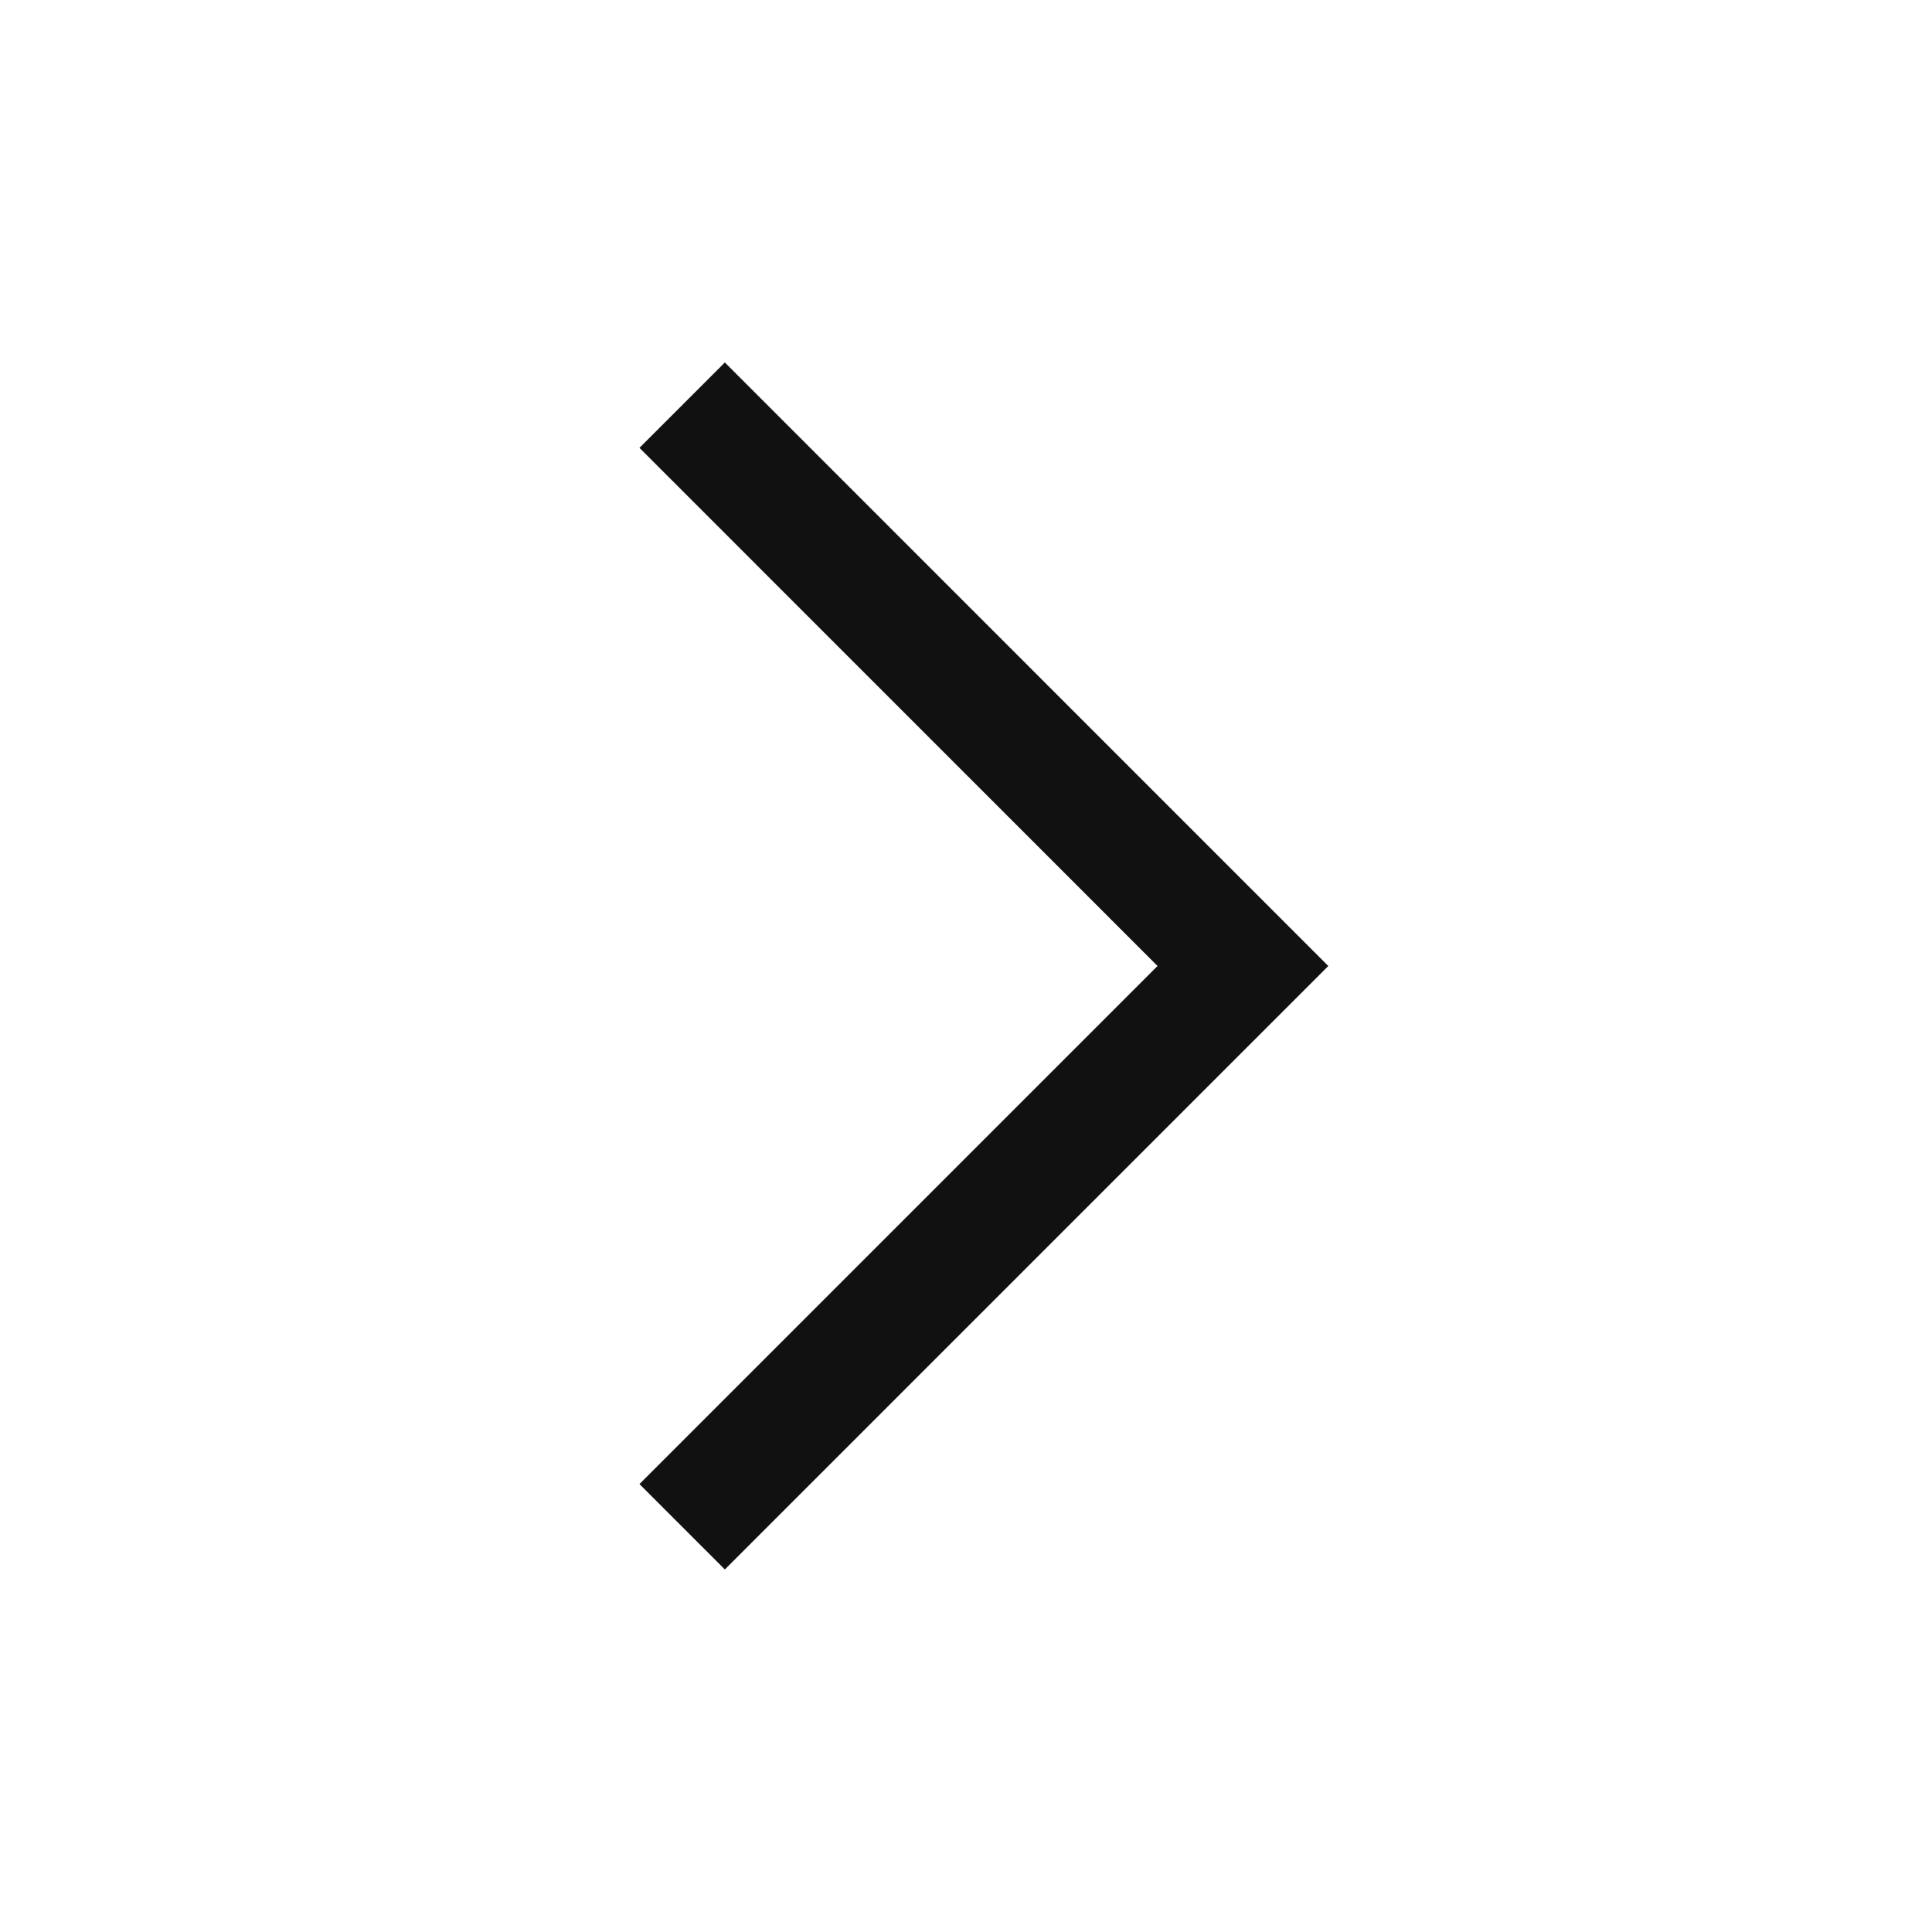
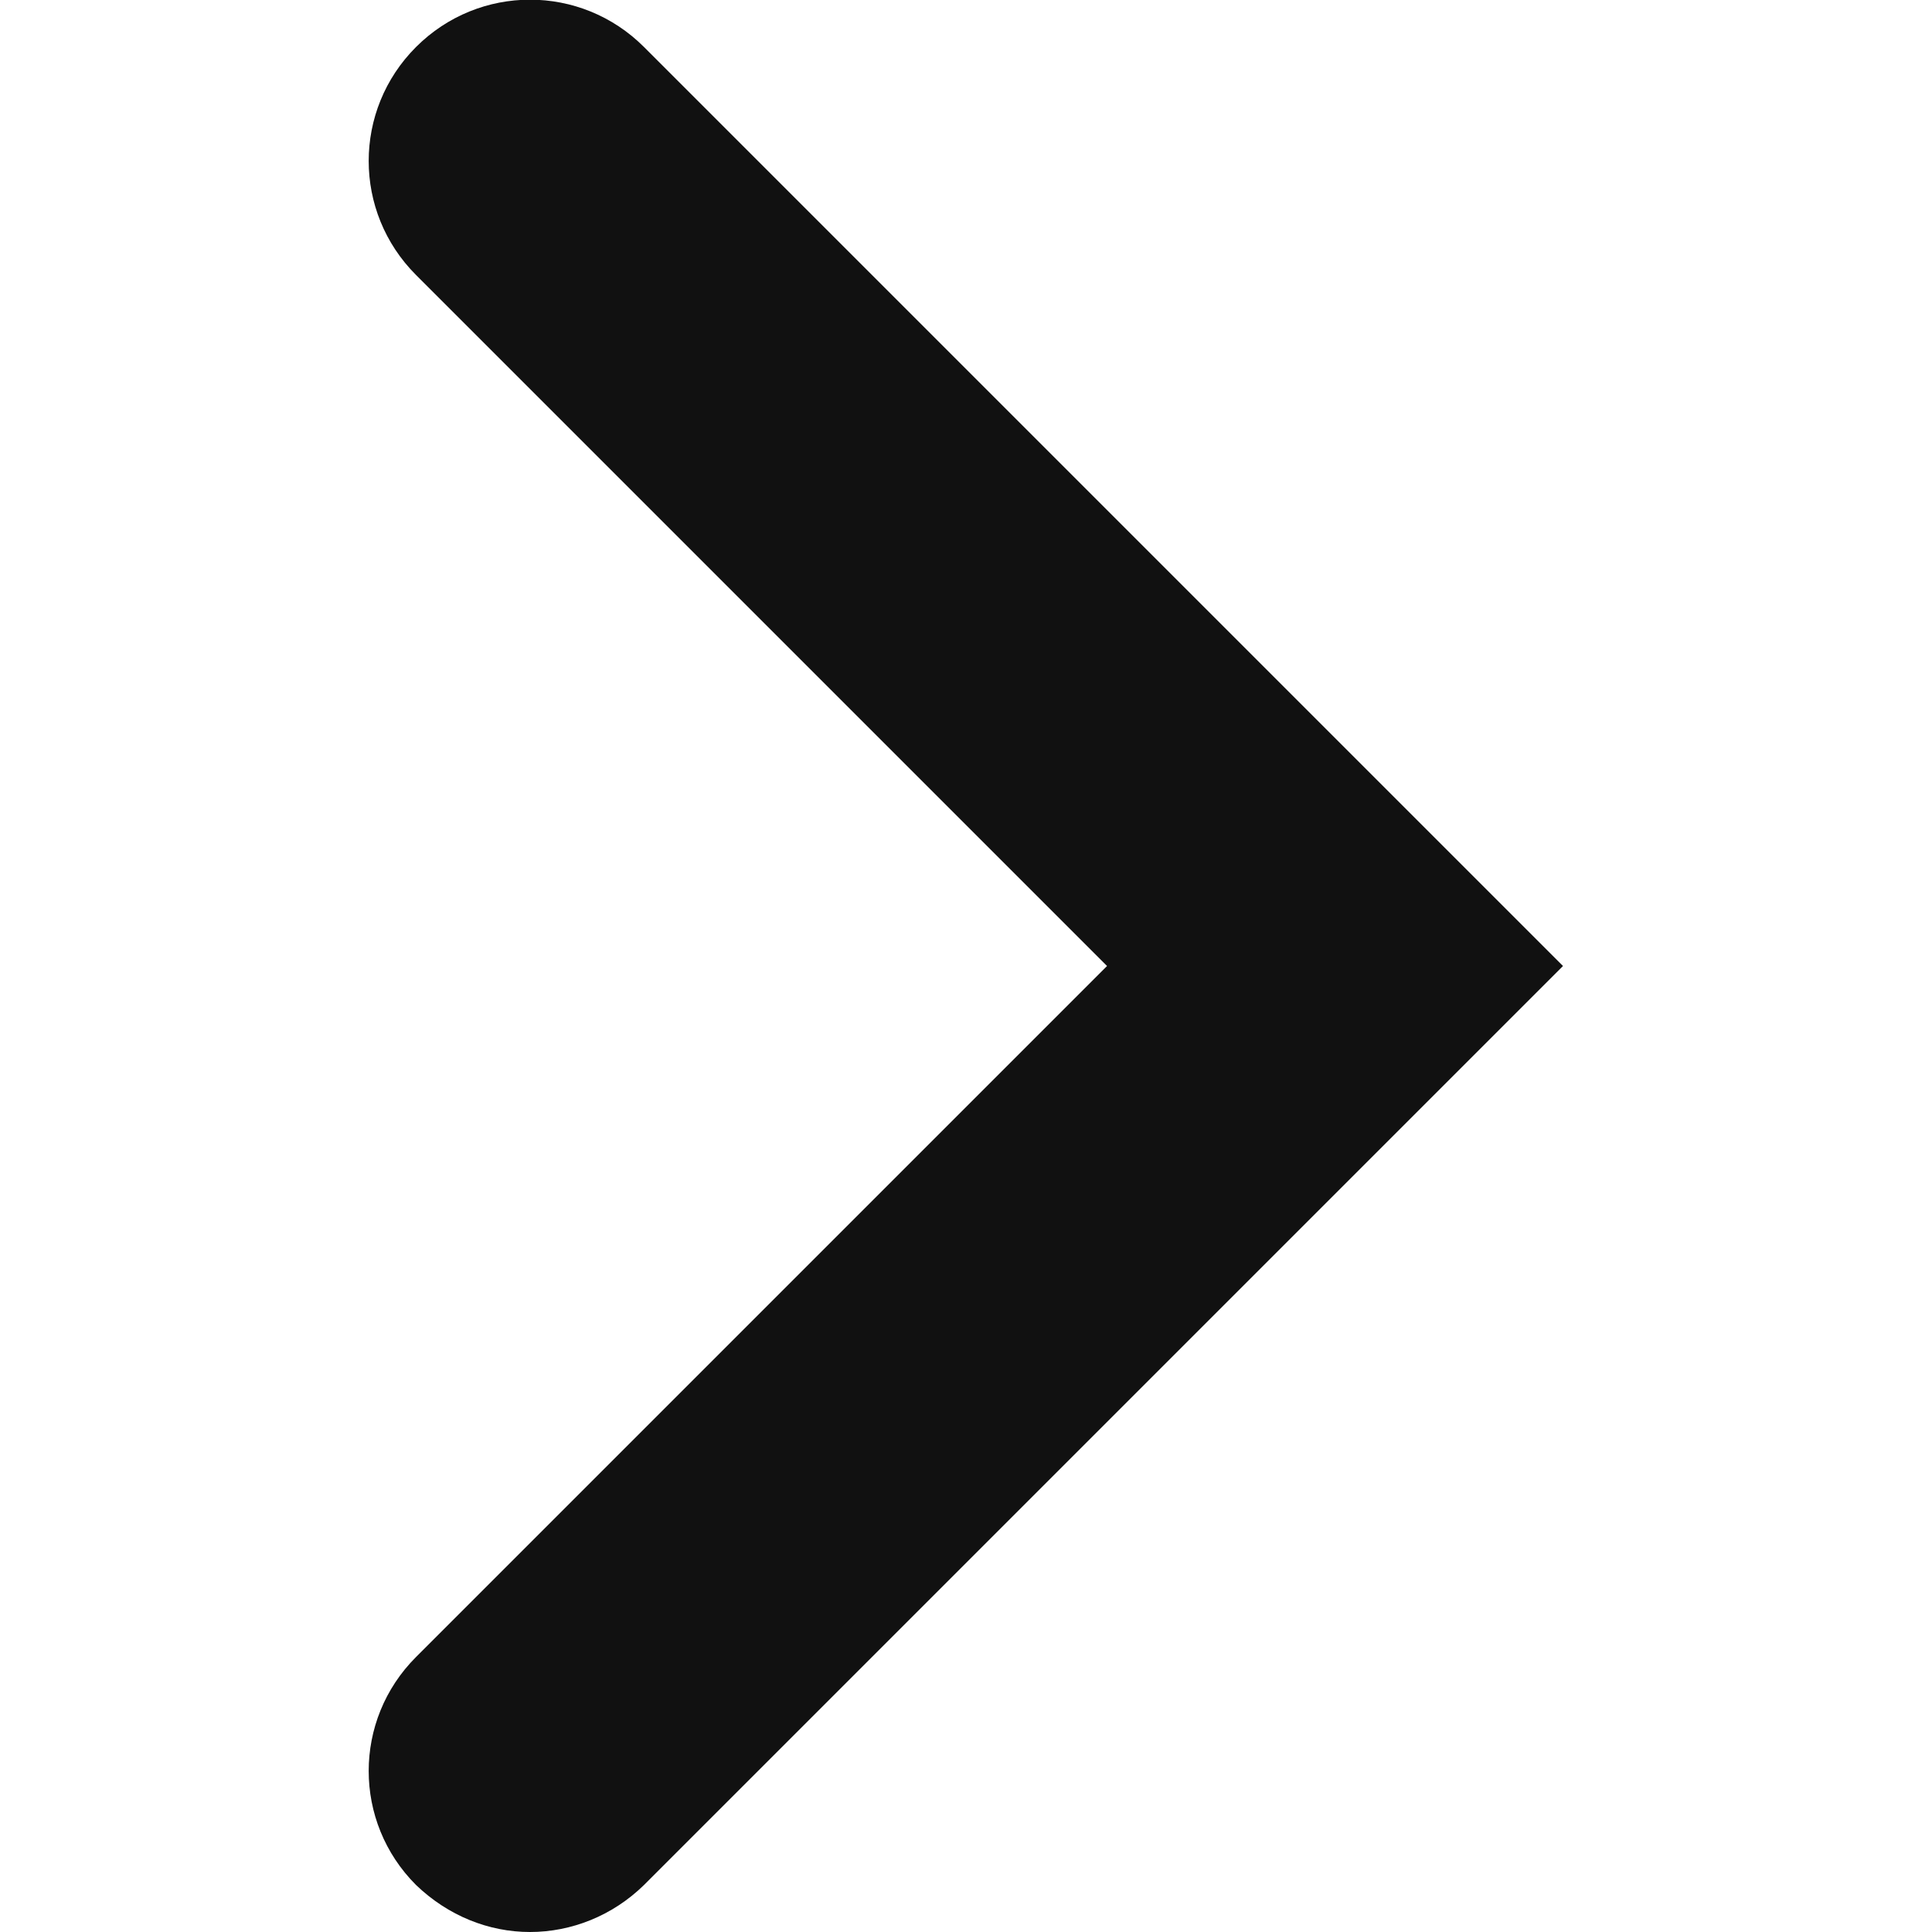
- <svg xmlns="http://www.w3.org/2000/svg" aria-hidden="true" focusable="false" viewBox="0 0 24 24" role="img" width="24" height="24" fill="none">
-   <path stroke="#111111" stroke-width="1.5px" d="M8.474 18.966L15.44 12 8.474 5.033" fill="none" />
+ <svg xmlns="http://www.w3.org/2000/svg" class="pre-chevron chev-root pre-chevron-next d-sm-b d-lg-h" fill="#111" height="30" width="30" viewBox="0 0 185.4 300">
+   <path d="M7.3 292.7c-9.8-9.8-9.8-25.6 0-35.4L114.6 150 7.3 42.7c-9.8-9.8-9.8-25.6 0-35.4s25.6-9.8 35.4 0L185.4 150 42.7 292.7c-4.9 4.8-11.3 7.3-17.7 7.3-6.4 0-12.7-2.5-17.7-7.3z" fill="#111111" />
</svg>
